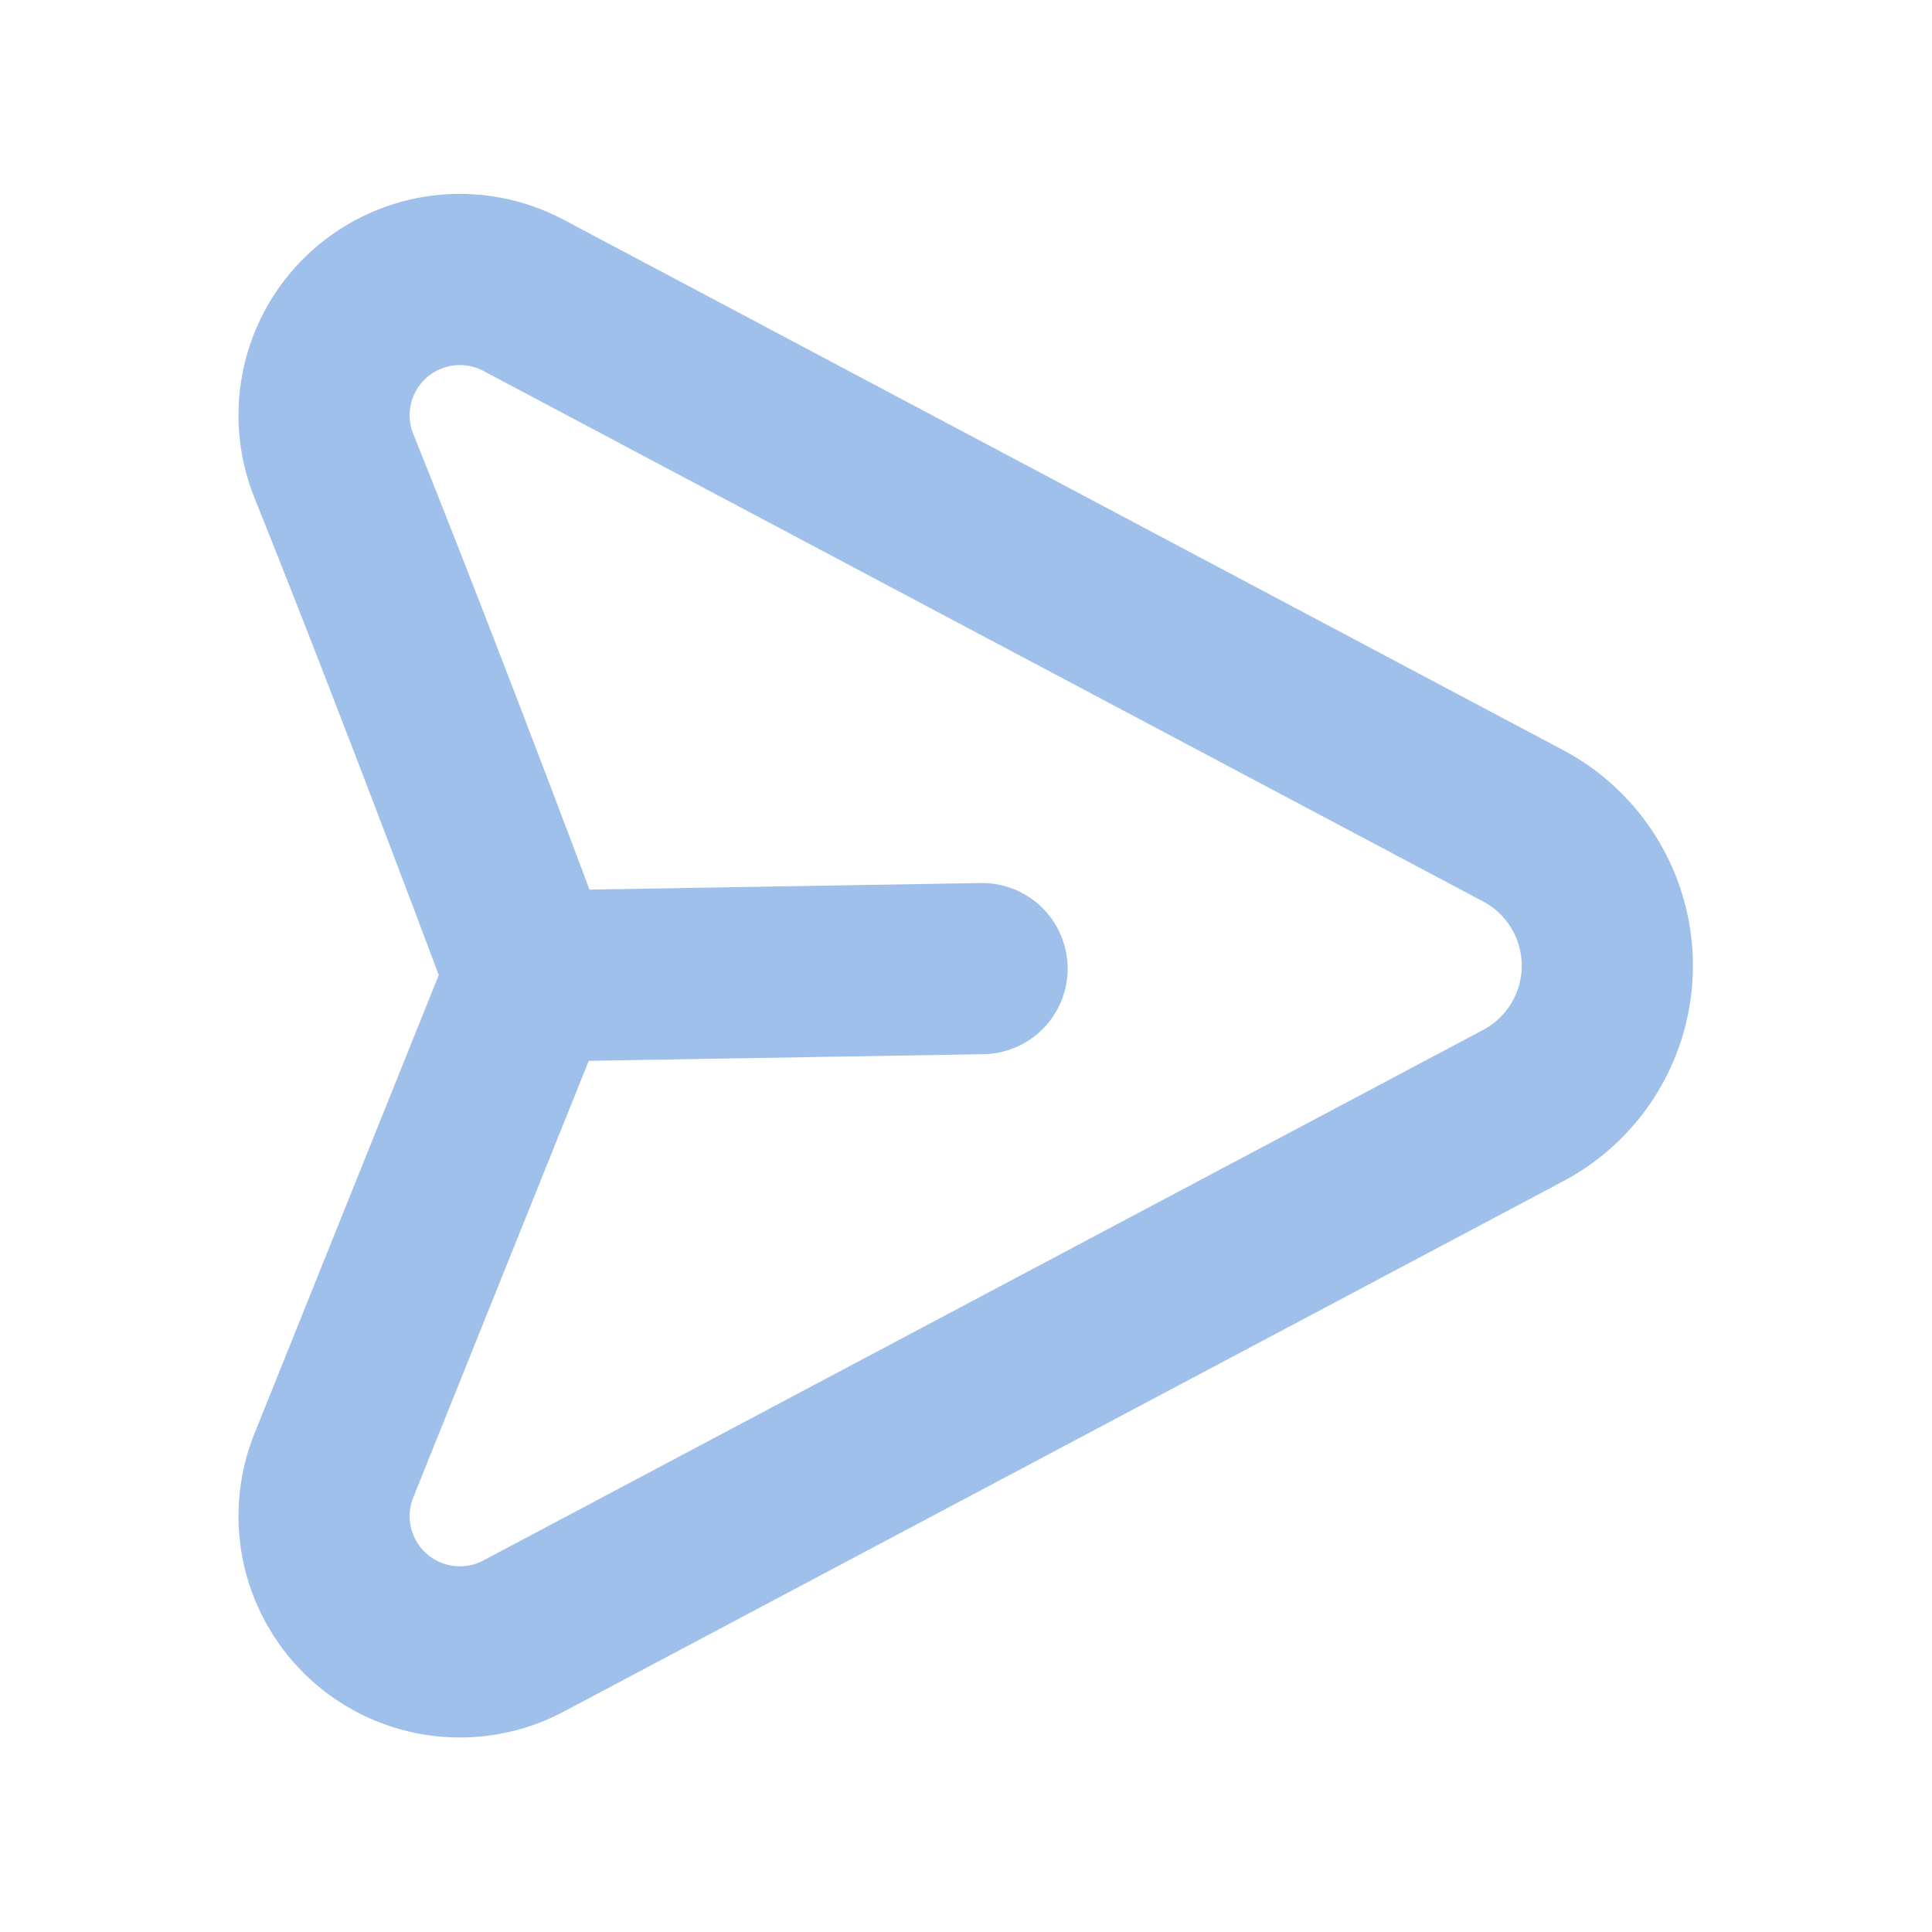
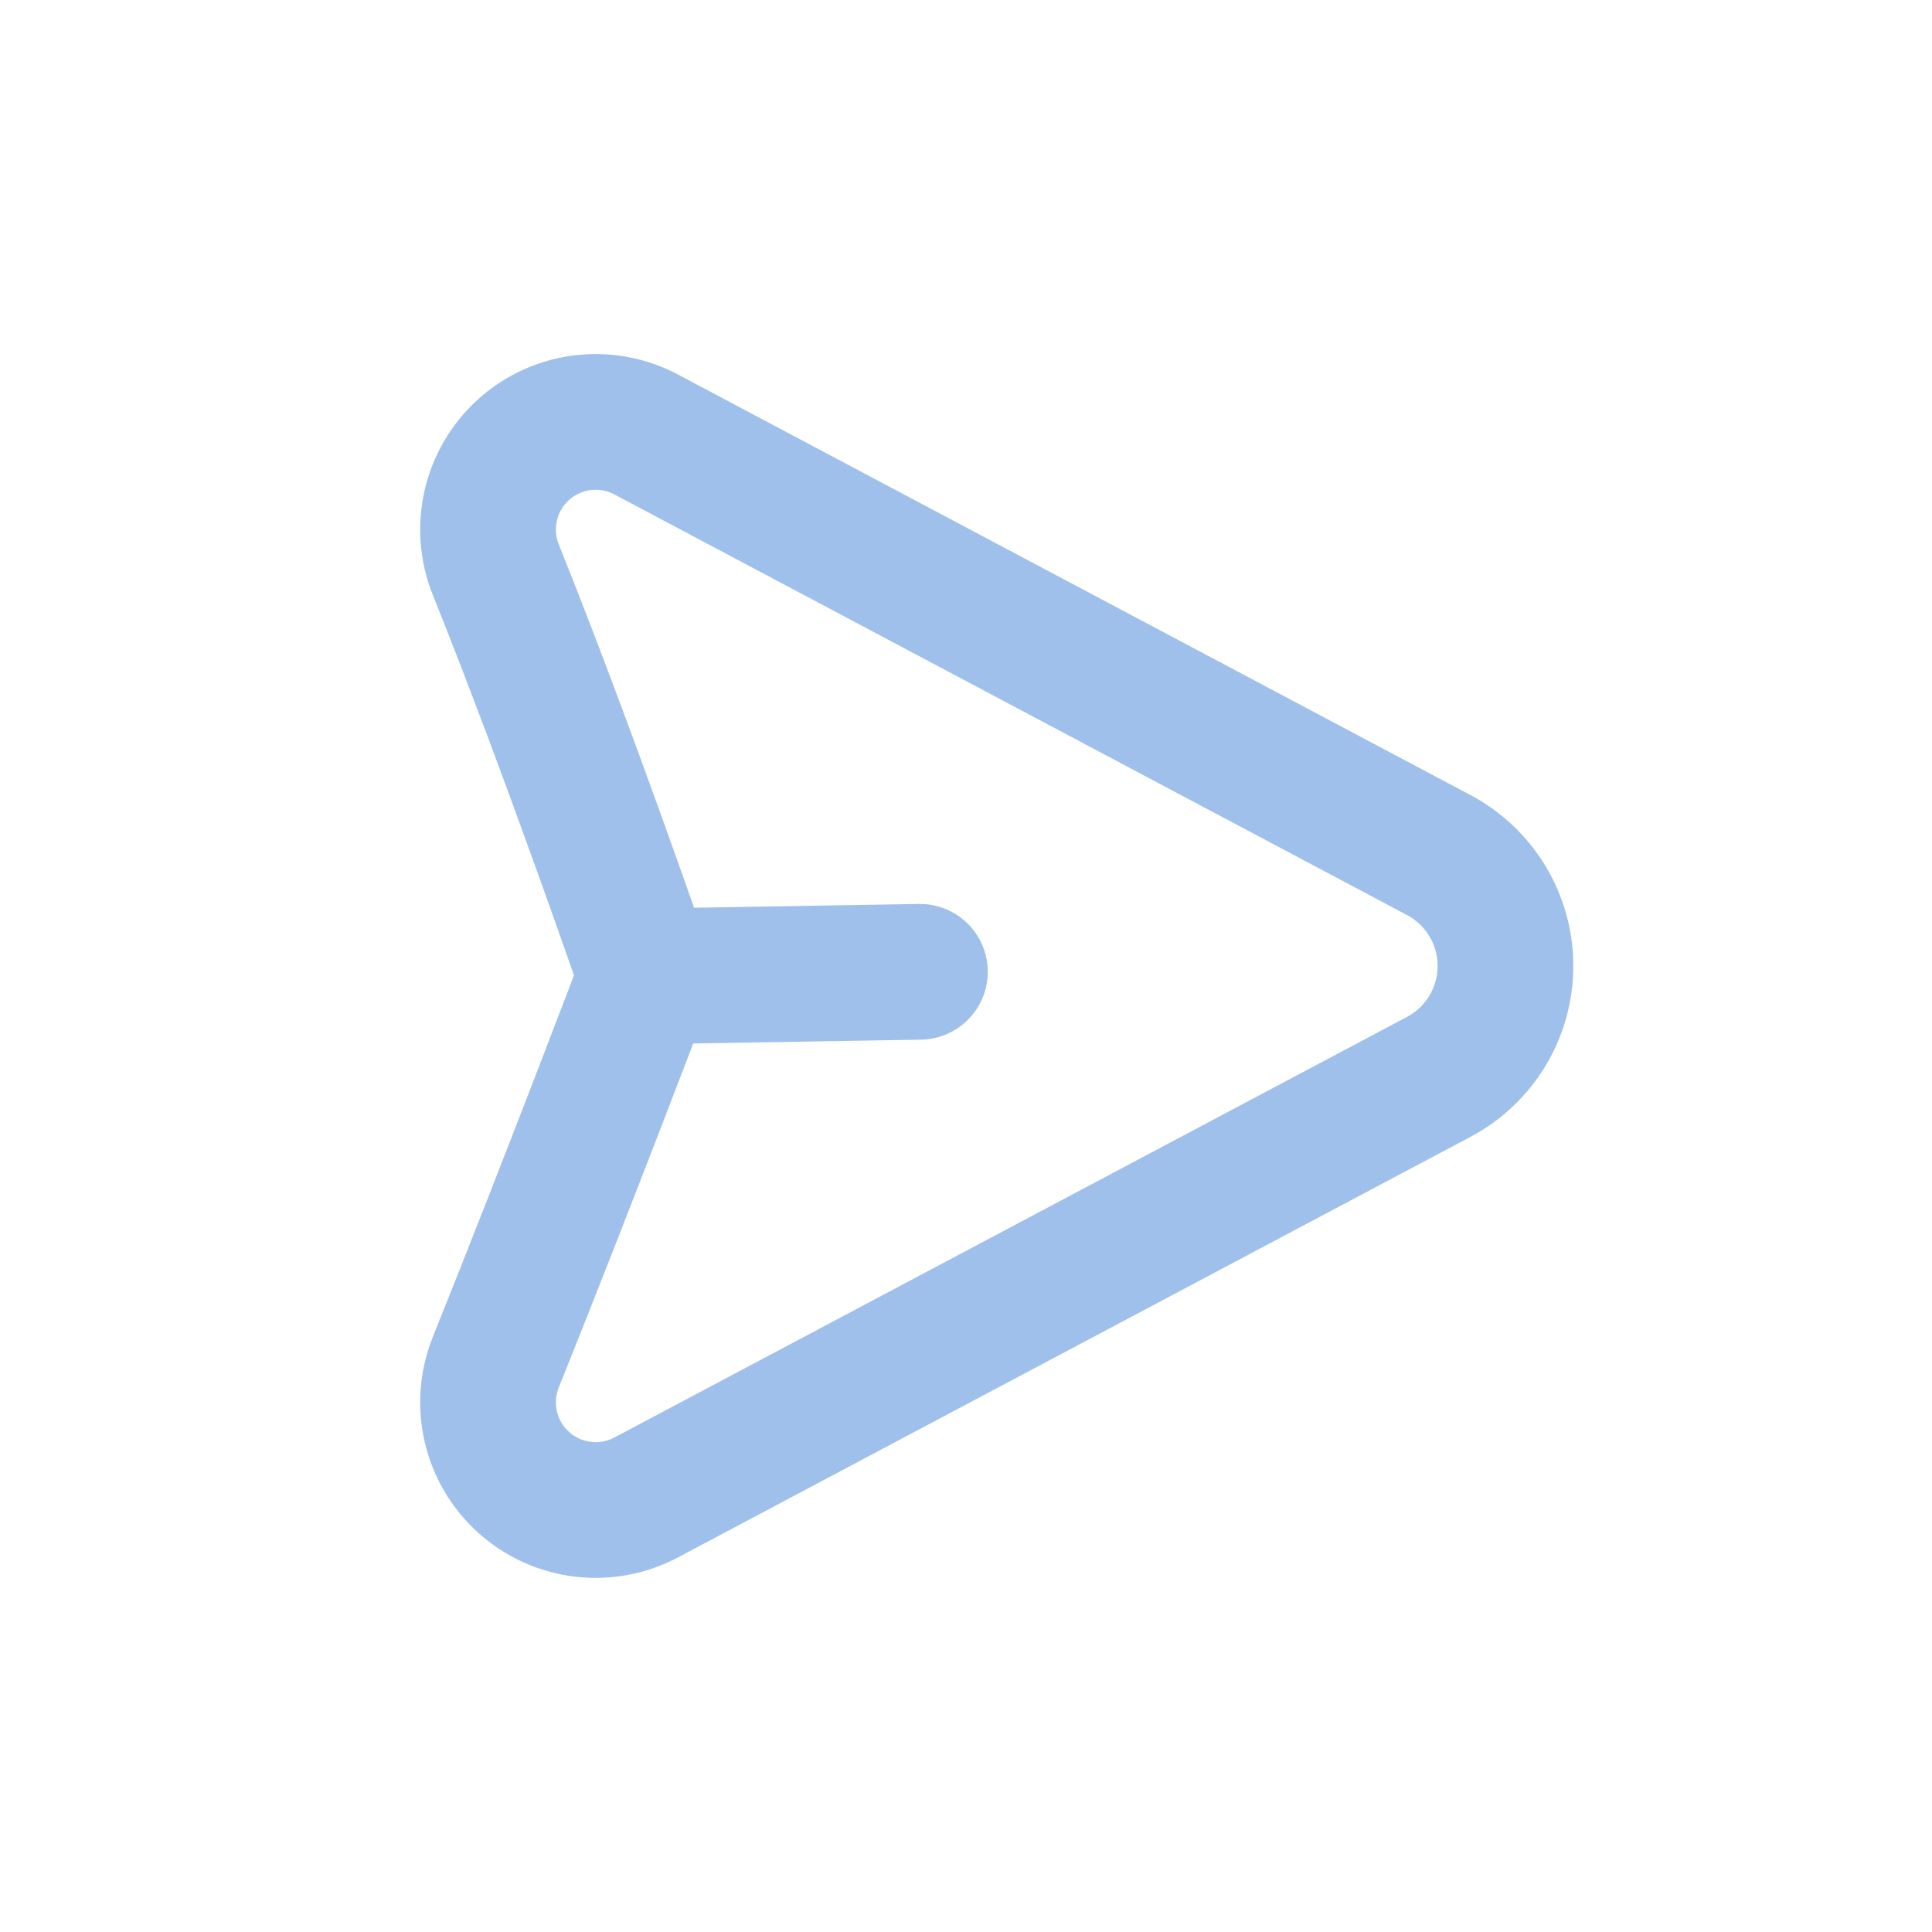
- <svg xmlns="http://www.w3.org/2000/svg" width="100%" height="100%" viewBox="0 0 1067 1067" version="1.1" xml:space="preserve" style="fill-rule:evenodd;clip-rule:evenodd;stroke-miterlimit:10;">
-   <rect id="Artboard3" x="0" y="1066.67" width="1066.67" height="1066.67" style="fill:none;" />
-   <g>
-     <g>
-       <path d="M48.796,1275l119.654,-120.546c10.571,-10.662 24.929,-16.654 39.883,-16.654c14.955,0 29.313,5.992 39.884,16.654c10.579,10.65 16.525,25.113 16.525,40.175c-0,15.067 -5.946,29.529 -16.525,40.179l-79.767,80.355c-10.579,10.65 -16.525,25.112 -16.525,40.175c0,15.066 5.946,29.529 16.525,40.179c10.571,10.658 24.929,16.654 39.883,16.654c14.955,-0 29.313,-5.996 39.884,-16.654l119.654,-120.517" style="fill:none;fill-rule:nonzero;stroke:#95b8d1;stroke-width:45.75px;" />
-     </g>
-   </g>
-   <rect id="Burgerbutton" x="1066.67" y="1066.67" width="1066.67" height="1066.67" style="fill:none;" />
-   <rect id="Artboard4" x="0" y="0" width="1066.67" height="1066.67" style="fill:none;" />
-   <path d="M542.367,534.942l-249.359,4.196c0,-0 -57.654,-155.038 -108.62,-281.826c-11.746,-29.216 -3.984,-62.662 19.429,-83.72c23.412,-21.063 57.487,-25.25 85.304,-10.492c163.45,86.737 400.733,212.654 552.117,292.987c28.583,15.171 46.454,44.884 46.454,77.246c-0,32.363 -17.871,62.075 -46.454,77.246c-204.492,108.517 -552.117,292.988 -552.117,292.988c-27.817,14.758 -61.892,10.571 -85.304,-10.492c-23.413,-21.058 -31.175,-54.504 -19.429,-83.721c50.966,-126.787 108.62,-270.217 108.62,-270.217l249.359,-4.195Z" style="fill:none;stroke:#9fc0eb;stroke-width:94.54px;stroke-linejoin:round;stroke-miterlimit:1.5;" />
-   <rect id="Artboard41" x="1066.67" y="0" width="1066.67" height="1066.67" style="fill:none;" />
-   <g>
-     <rect id="home" x="0" y="-1066.67" width="1066.67" height="1066.67" style="fill:none;" />
-     <rect id="Artboard42" x="1066.67" y="-1066.67" width="1066.67" height="1066.67" style="fill:none;" />
-   </g>
+ <svg xmlns="http://www.w3.org/2000/svg" width="100%" height="100%" viewBox="0 0 4446 4446" version="1.1" xml:space="preserve" style="fill-rule:evenodd;clip-rule:evenodd;stroke-linejoin:round;stroke-miterlimit:1.5;">
+   <path d="M2116.95,2236.36l-629.976,10.6c-0,-0 -177.625,-517.055 -345.997,-935.913c-38.804,-96.519 -13.162,-207.011 64.186,-276.579c77.344,-69.584 189.914,-83.416 281.811,-34.661c539.975,286.545 1323.87,702.526 1823.98,967.914c94.427,50.119 153.466,148.28 153.466,255.191c-0,106.915 -59.039,205.072 -153.466,255.191c-675.562,358.497 -1823.98,967.917 -1823.98,967.917c-91.897,48.755 -204.467,34.923 -281.811,-34.661c-77.348,-69.567 -102.99,-180.06 -64.186,-276.581c168.372,-418.855 345.997,-887.822 345.997,-887.822l629.976,-10.596Z" style="fill:none;stroke:#9fc0eb;stroke-width:312.32px;" />
</svg>
